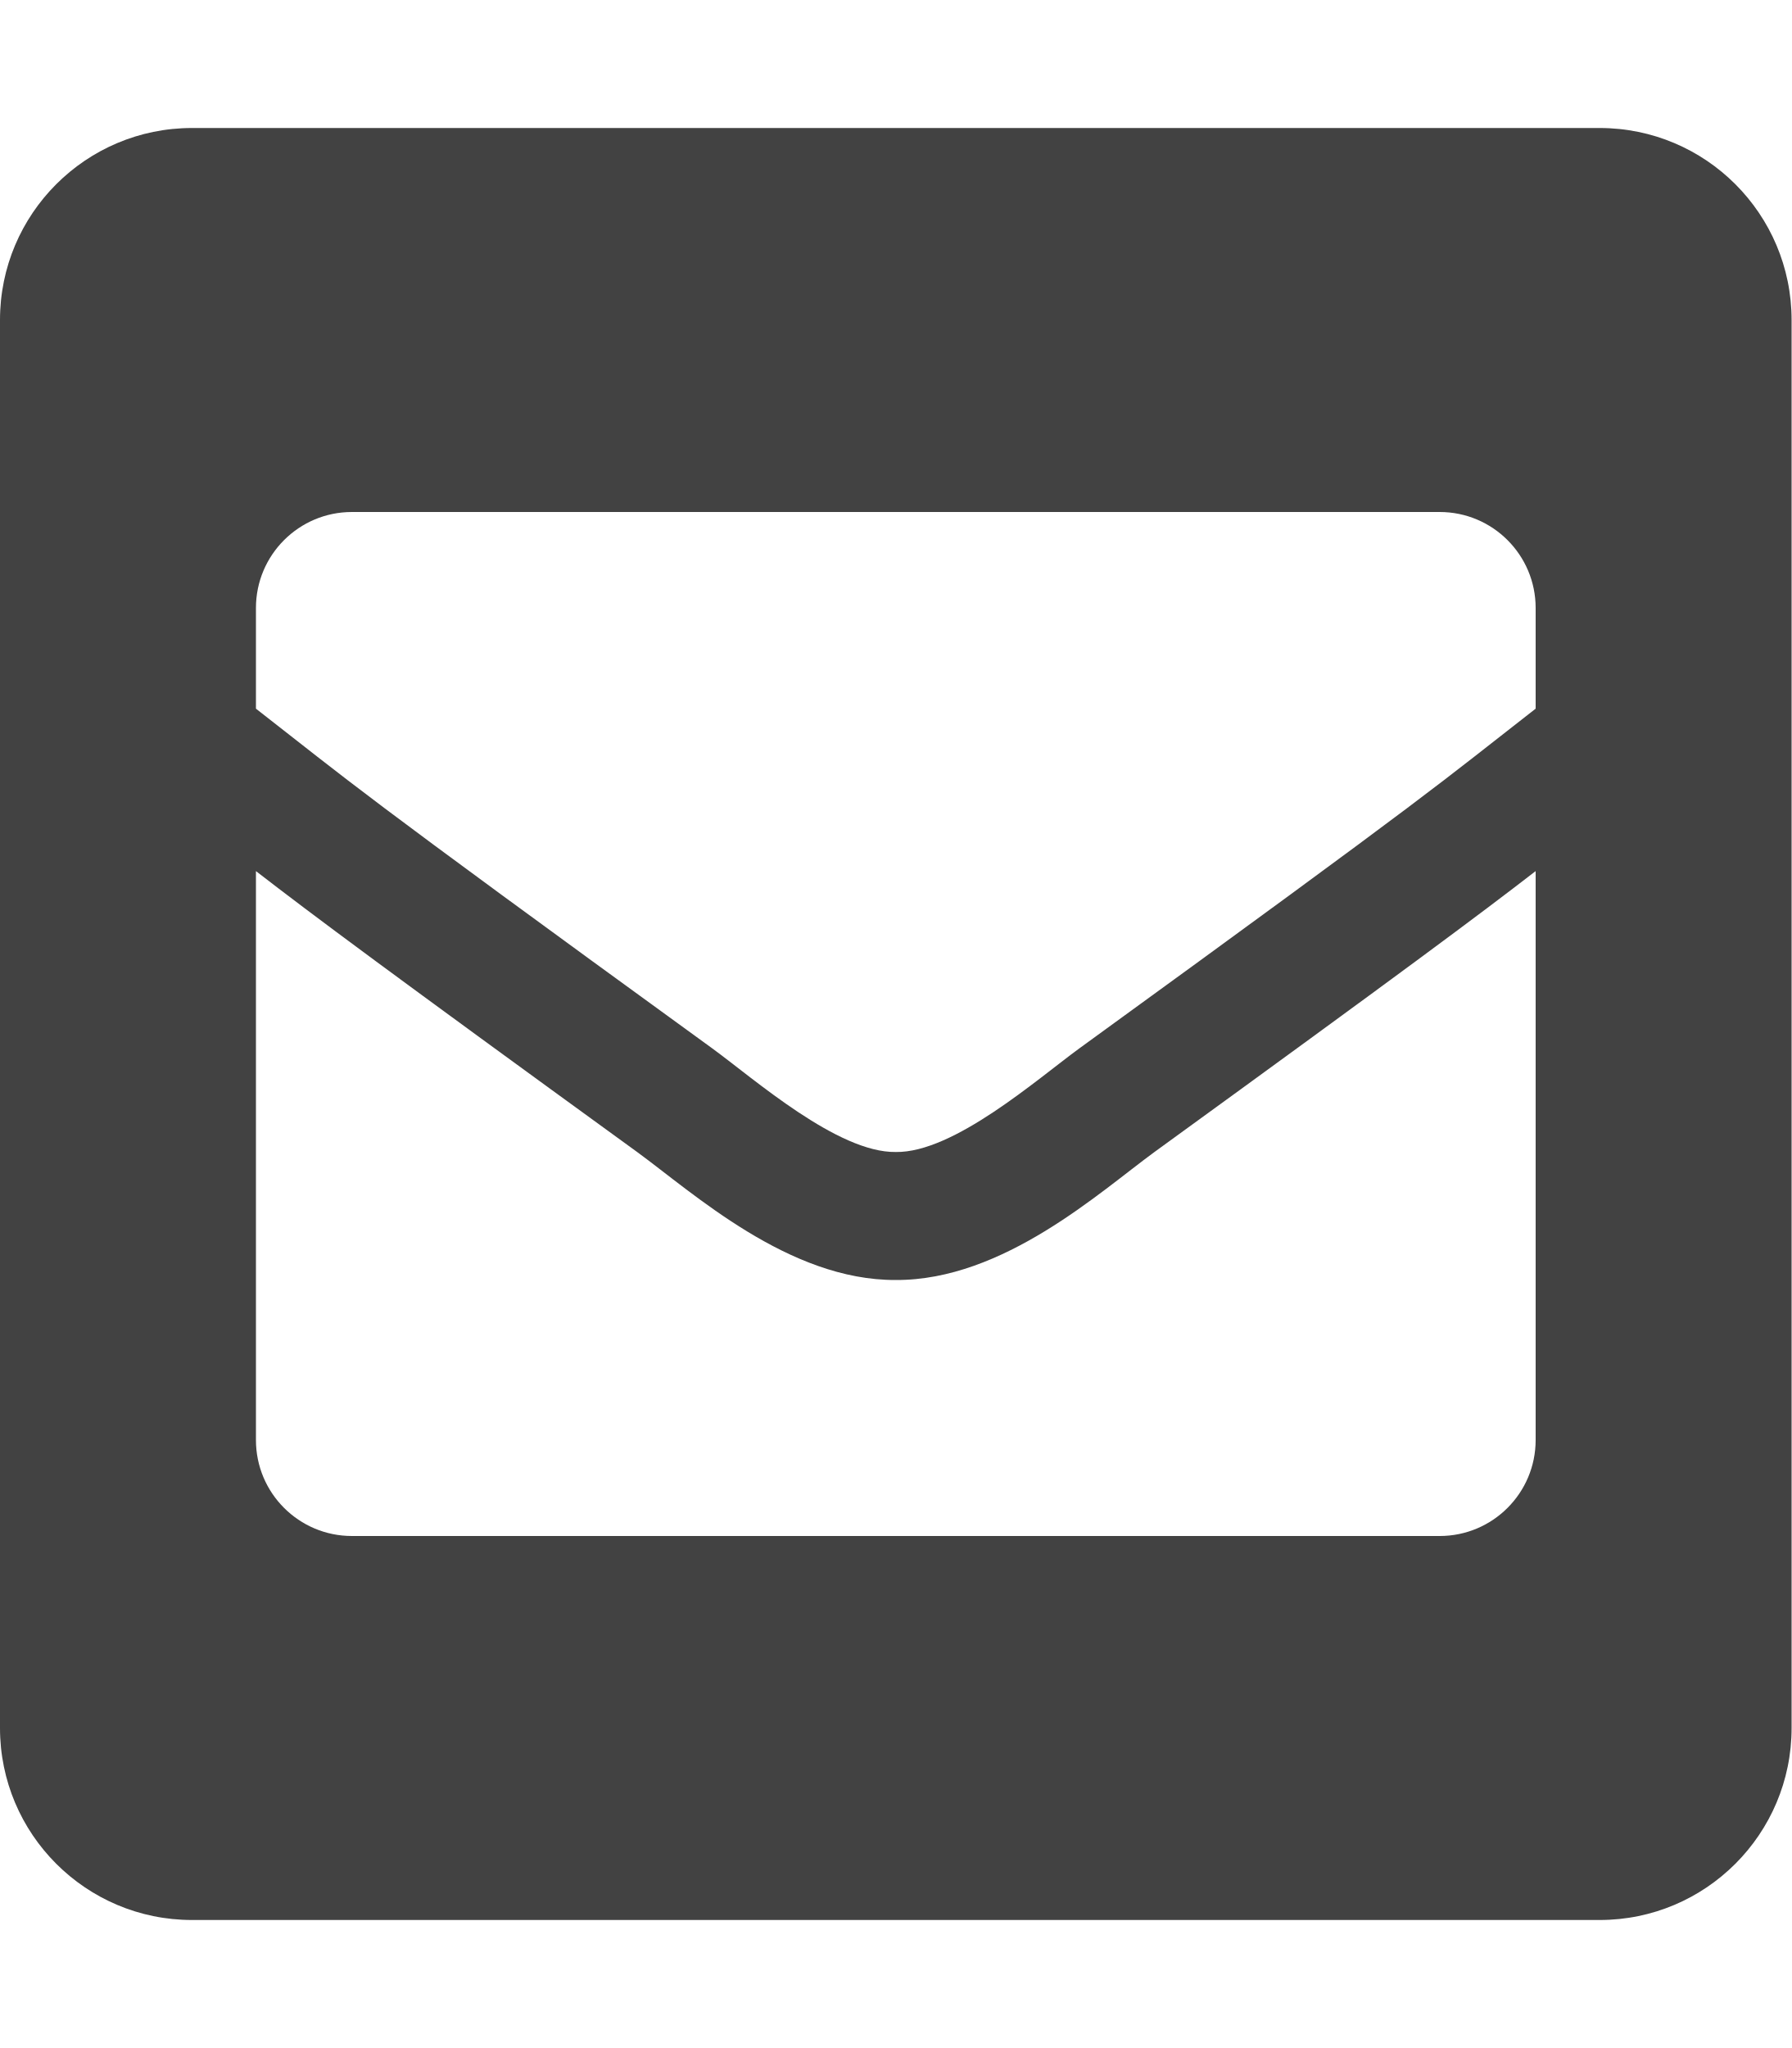
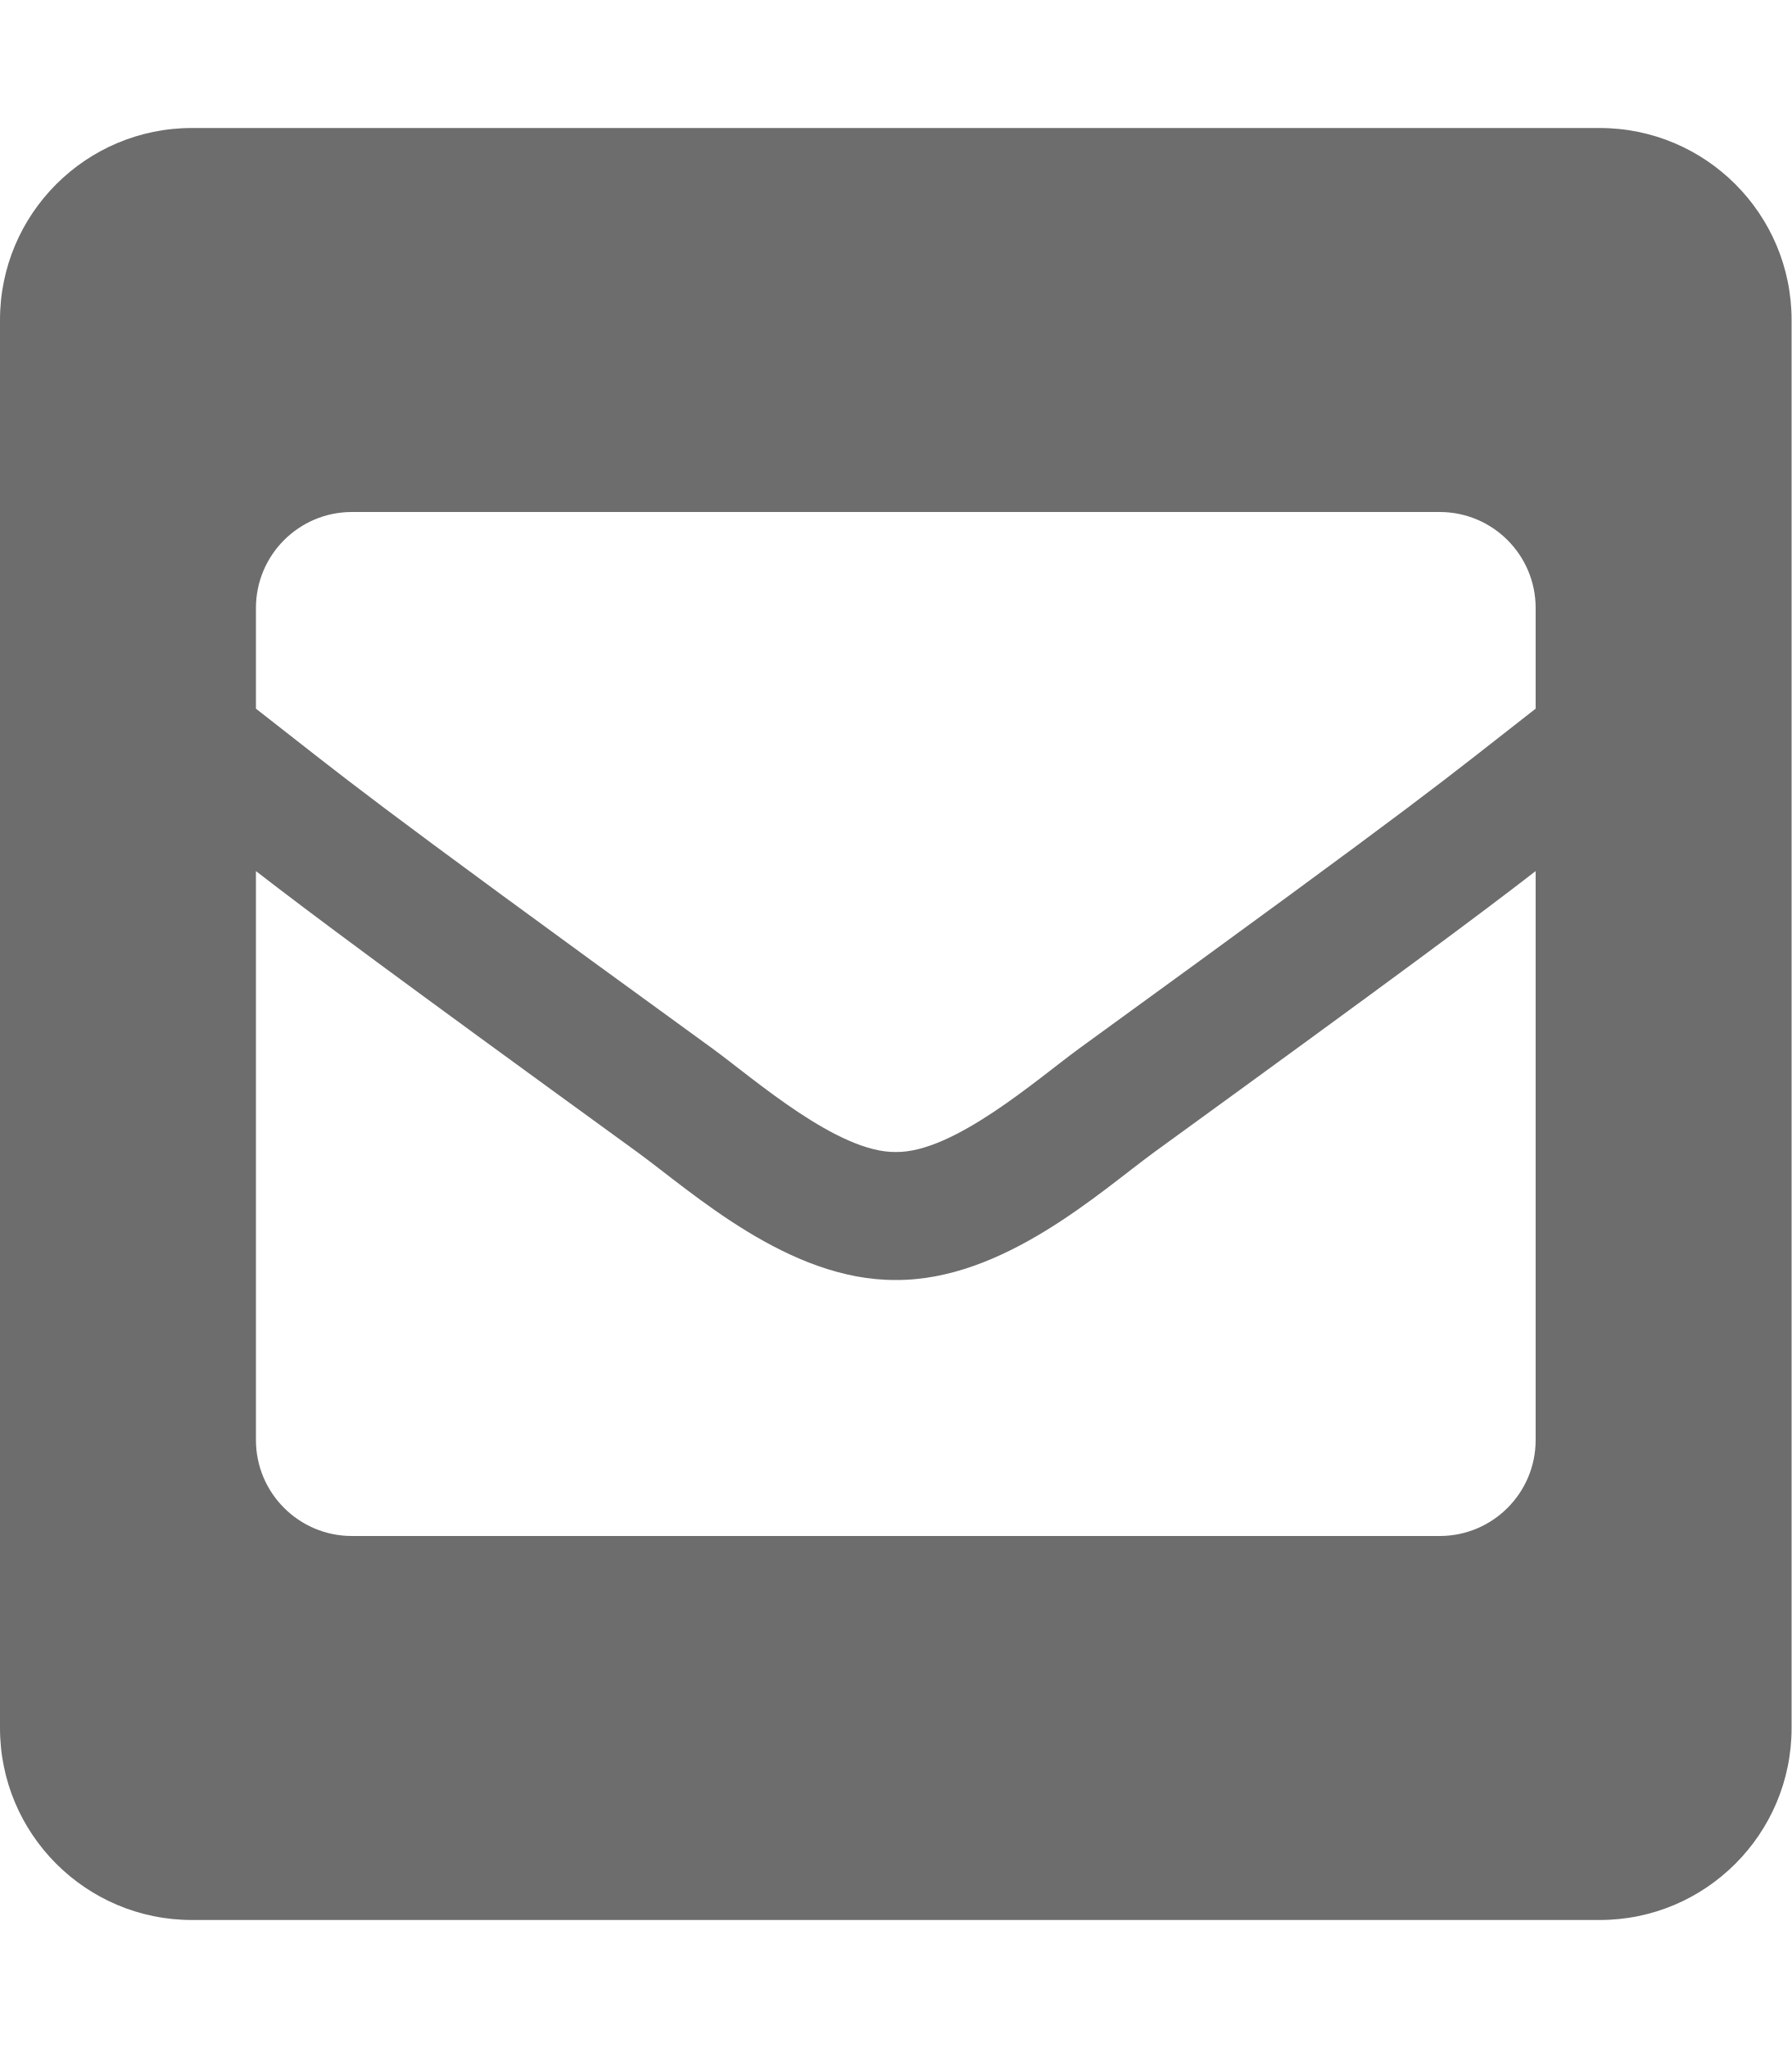
- <svg xmlns="http://www.w3.org/2000/svg" aria-hidden="true" focusable="false" data-prefix="fas" data-icon="envelope-square" class="svg-inline--fa fa-envelope-square fa-w-14" role="img" viewBox="0 0 448 512" style="color:#424242">
+ <svg xmlns="http://www.w3.org/2000/svg" aria-hidden="true" focusable="false" data-prefix="fas" data-icon="envelope-square" class="svg-inline--fa fa-envelope-square fa-w-14" role="img" viewBox="0 0 448 512" style="color:#6d6d6d">
  <path fill="currentColor" d="M400 32H48C21.49 32 0 53.49 0 80v352c0 26.51 21.49 48 48 48h352c26.51 0 48-21.49 48-48V80c0-26.51-21.49-48-48-48zM178.117 262.104C87.429 196.287 88.353 196.121 64 177.167V152c0-13.255 10.745-24 24-24h272c13.255 0 24 10.745 24 24v25.167c-24.371 18.969-23.434 19.124-114.117 84.938-10.5 7.655-31.392 26.12-45.883 25.894-14.503.218-35.367-18.227-45.883-25.895zM384 217.775V360c0 13.255-10.745 24-24 24H88c-13.255 0-24-10.745-24-24V217.775c13.958 10.794 33.329 25.236 95.303 70.214 14.162 10.341 37.975 32.145 64.694 32.01 26.887.134 51.037-22.041 64.72-32.025 61.958-44.965 81.325-59.406 95.283-70.199z" />
</svg>
